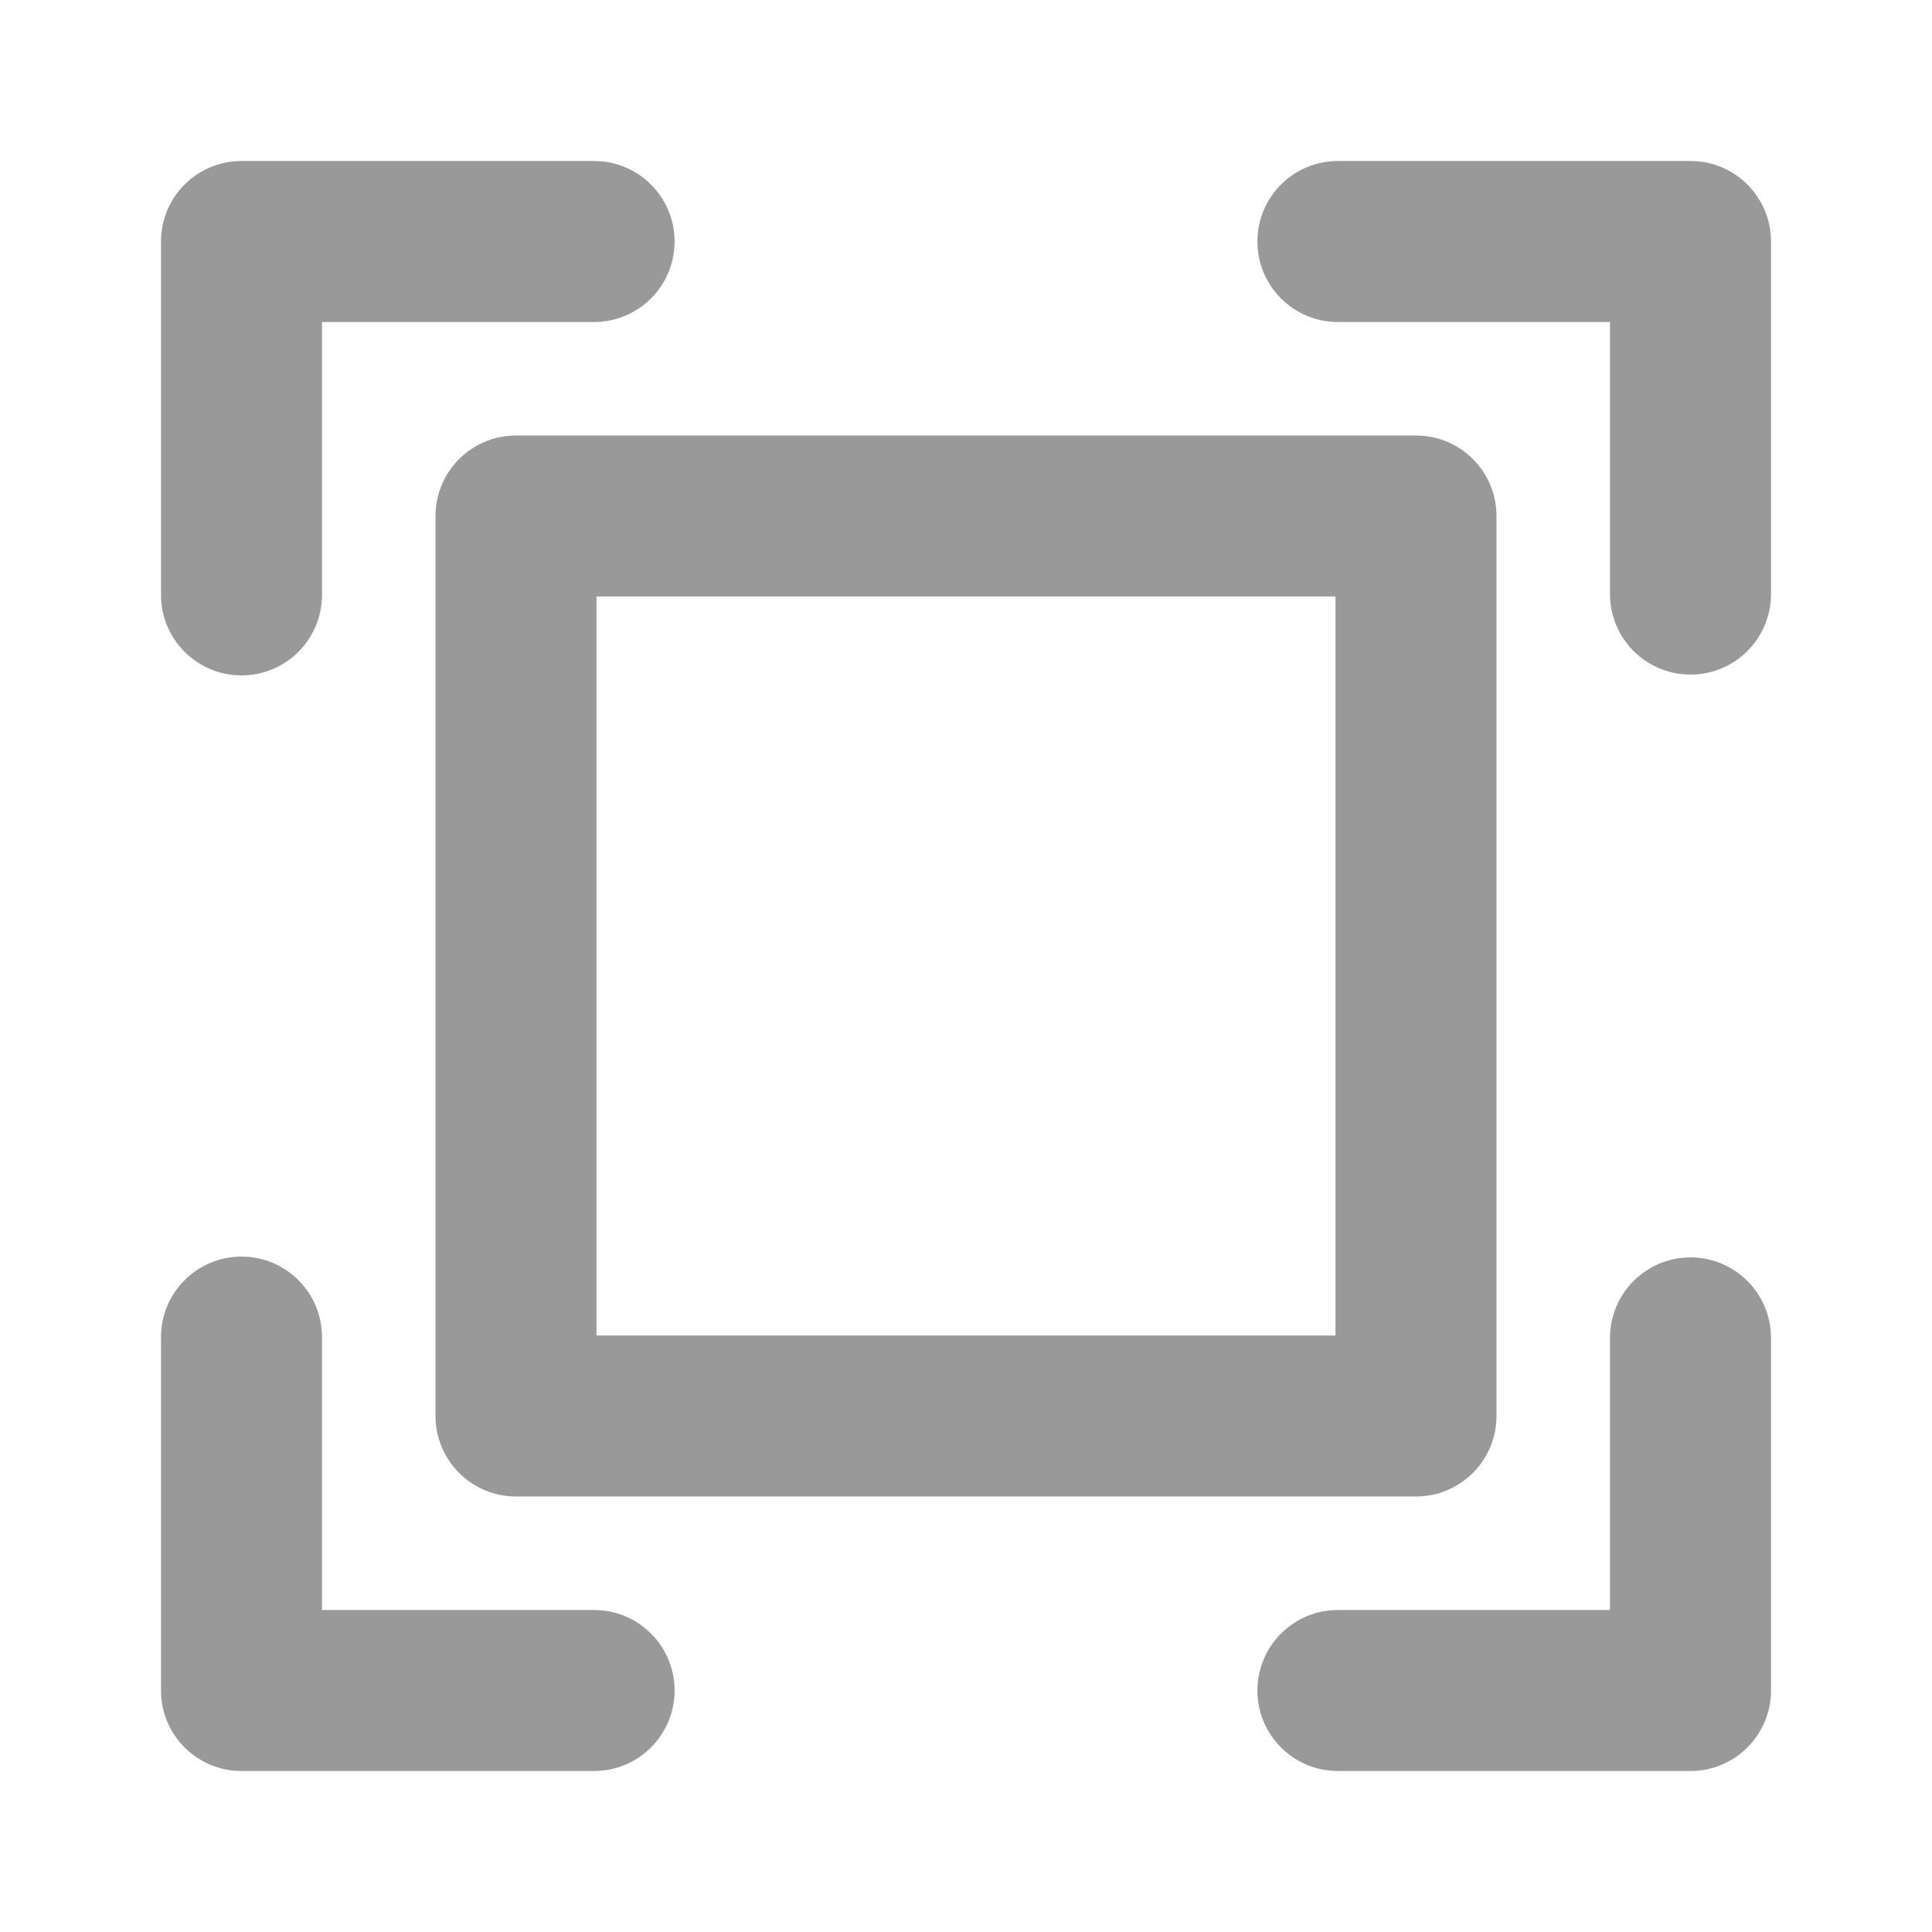
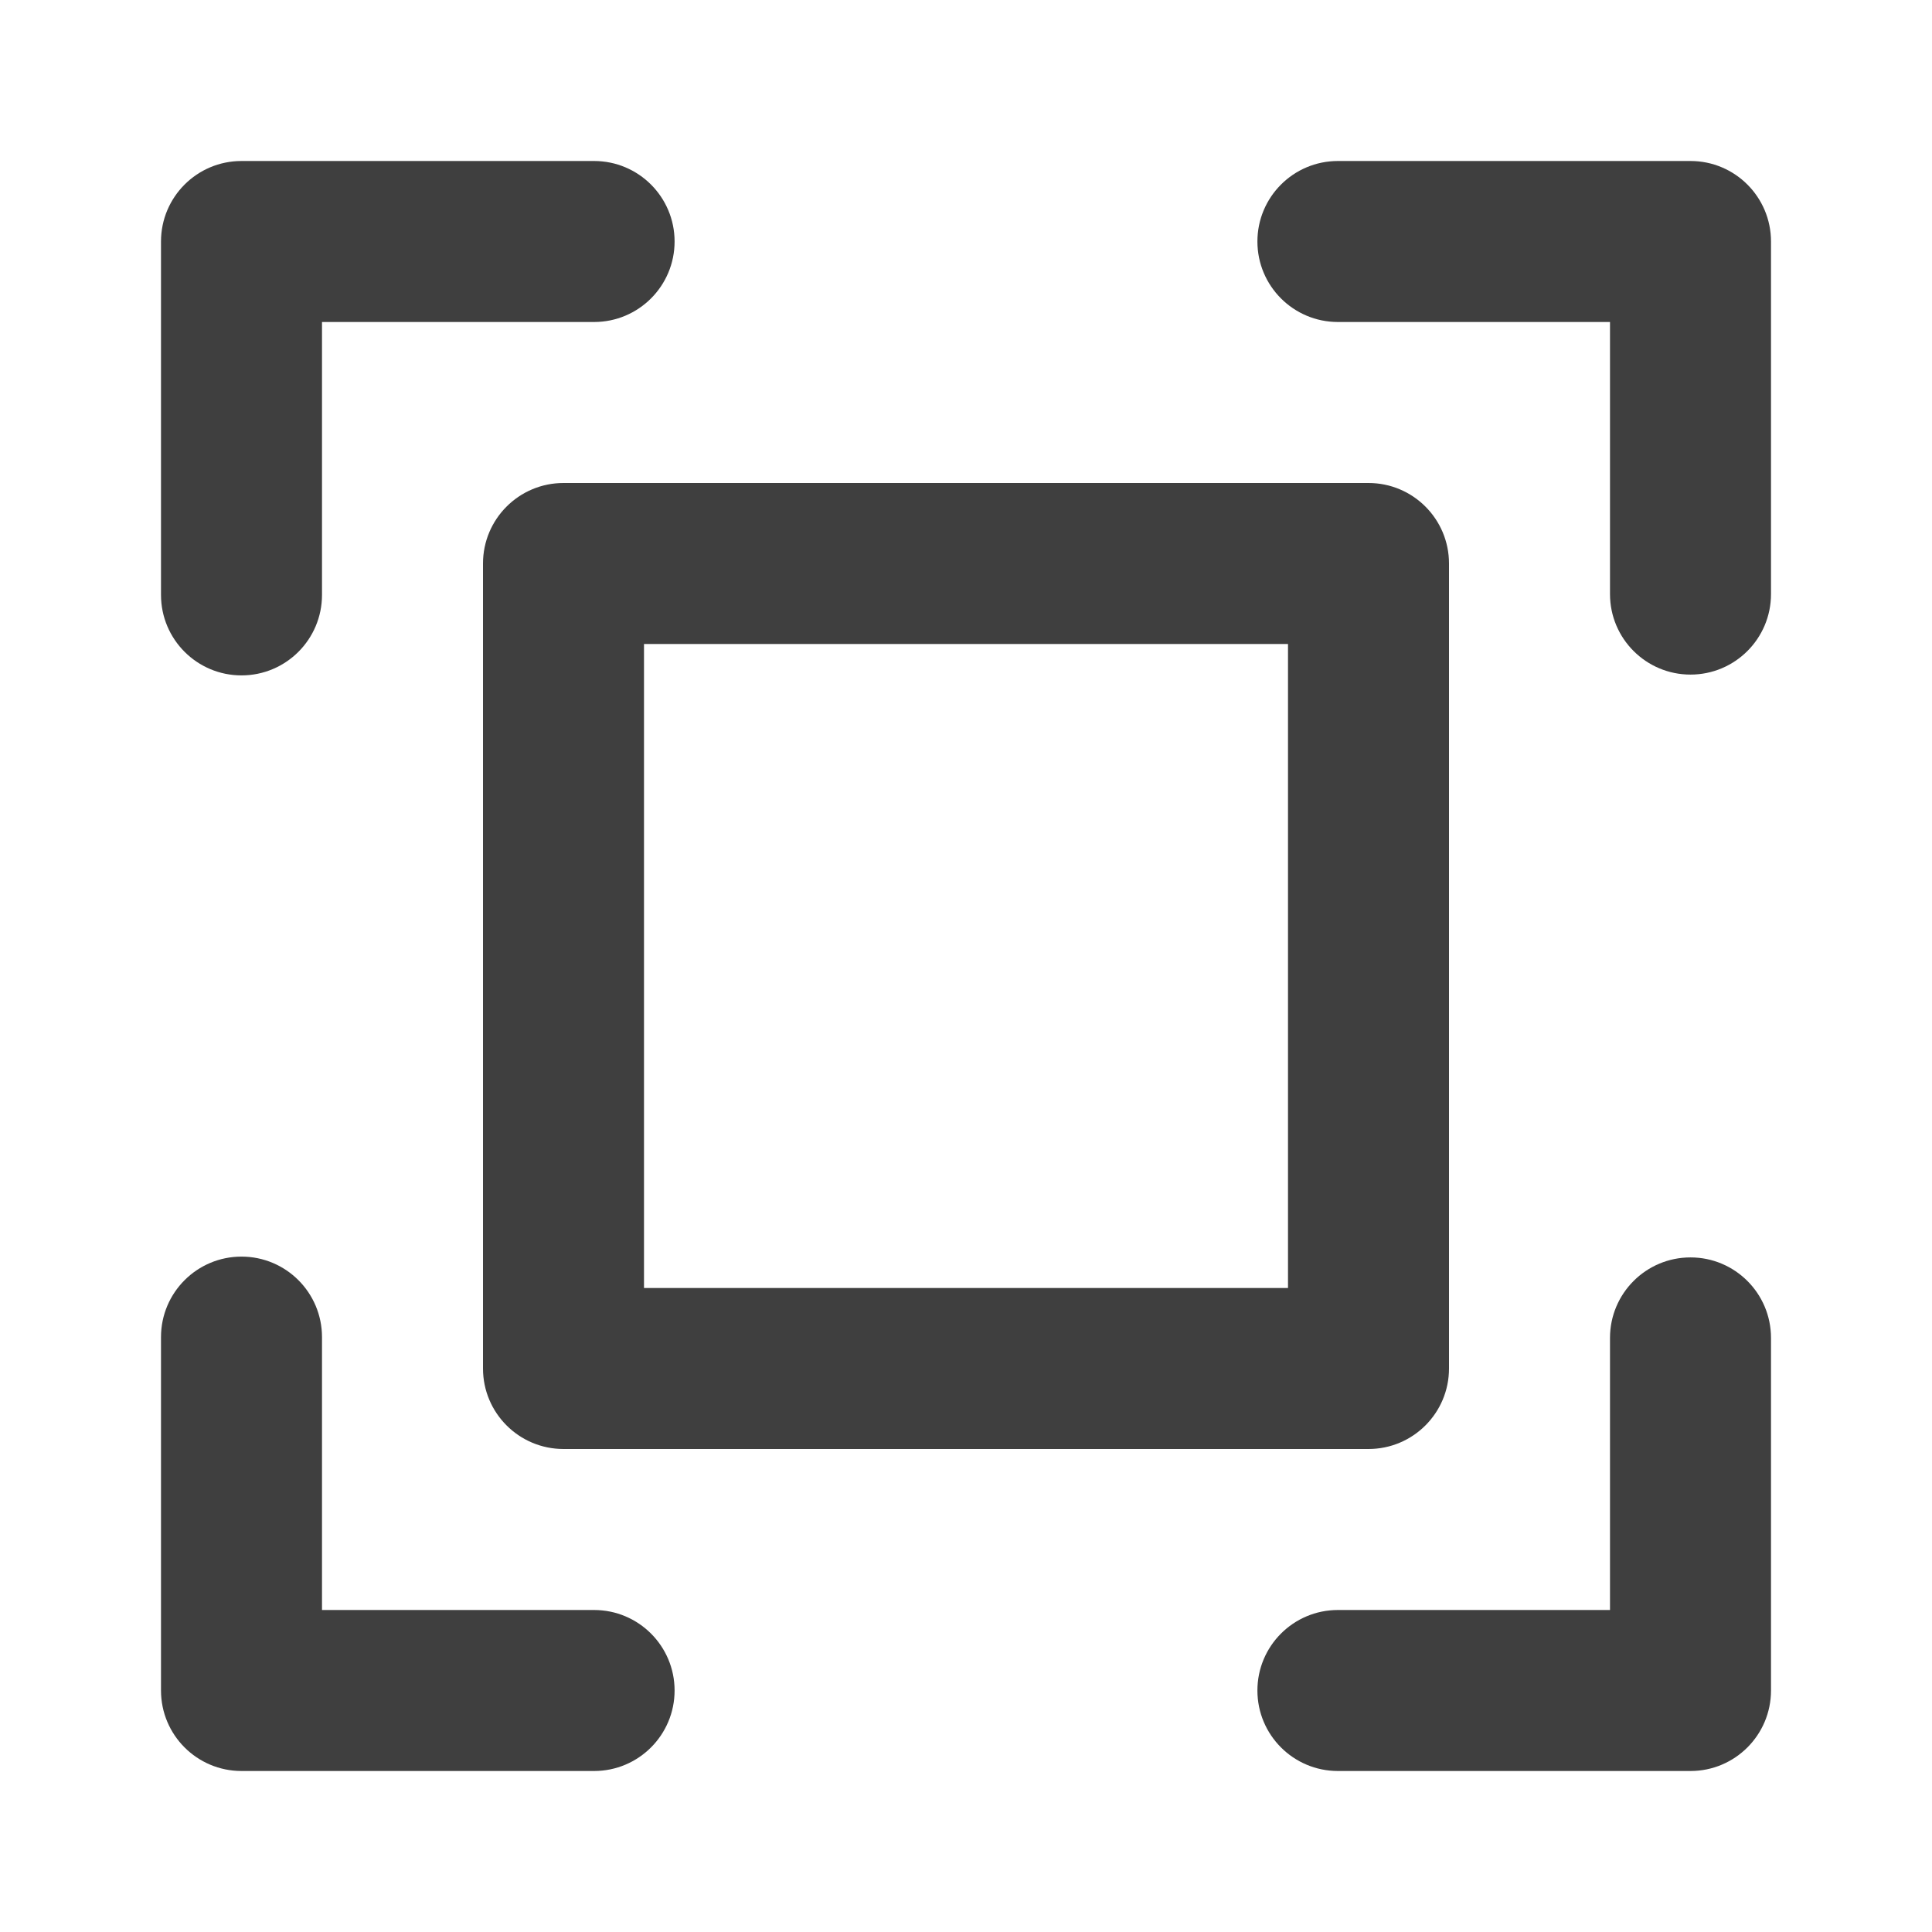
<svg xmlns="http://www.w3.org/2000/svg" viewBox="0 0 24 24">
  <defs>
-     <style>.cls-1{fill:none;}.cls-2{fill:#999;}</style>
+     <style>.cls-1{fill:none;}.cls-2{fill:#3f3f3f;}</style>
  </defs>
  <g id="Square">
    <rect class="cls-1" width="24" height="24" />
  </g>
-   <g id="Icon">
-     <path class="cls-2" d="M17.59,18.59H6.41a1,1,0,0,1-1-1V6.41a1,1,0,0,1,1-1H17.59a1,1,0,0,1,1,1V17.59A1,1,0,0,1,17.59,18.59Zm-10.18-2h9.18V7.41H7.41Z" />
-     <path class="cls-2" d="M3,8.39a1,1,0,0,1-1-1V3A1,1,0,0,1,3,2H7.38a1,1,0,0,1,0,2H4V7.39A1,1,0,0,1,3,8.39Z" />
-     <path class="cls-2" d="M21,8.38a1,1,0,0,1-1-1V4H16.62a1,1,0,1,1,0-2H21a1,1,0,0,1,1,1V7.38A1,1,0,0,1,21,8.38Z" />
-     <path class="cls-2" d="M7.38,22H3a1,1,0,0,1-1-1V16.61a1,1,0,0,1,2,0V20H7.38a1,1,0,1,1,0,2Z" />
-     <path class="cls-2" d="M22,21a1,1,0,0,1-1,1H16.62a1,1,0,0,1,0-2H20V16.62a1,1,0,1,1,2,0Z" />
+   <g id="Calque_5" data-name="Calque 5">
+     <path class="cls-2" d="M6,7V17a1,1,0,0,0,1,1H17a1,1,0,0,0,1-1V7a1,1,0,0,0-1-1H7A1,1,0,0,0,6,7ZM8,8h8v8H8Z" />
+     <path class="cls-2" d="M3,8.39a1,1,0,0,0,1-1V4H7.38a1,1,0,0,0,0-2H3A1,1,0,0,0,2,3V7.39A1,1,0,0,0,3,8.39Z" />
+     <path class="cls-2" d="M21,2H16.62a1,1,0,1,0,0,2H20V7.38a1,1,0,0,0,2,0V3A1,1,0,0,0,21,2Z" />
+     <path class="cls-2" d="M7.38,20H4V16.61a1,1,0,0,0-2,0V21a1,1,0,0,0,1,1H7.38a1,1,0,1,0,0-2Z" />
+     <path class="cls-2" d="M21,15.62a1,1,0,0,0-1,1V20H16.62a1,1,0,0,0,0,2H21a1,1,0,0,0,1-1V16.62A1,1,0,0,0,21,15.62Z" />
  </g>
</svg>
